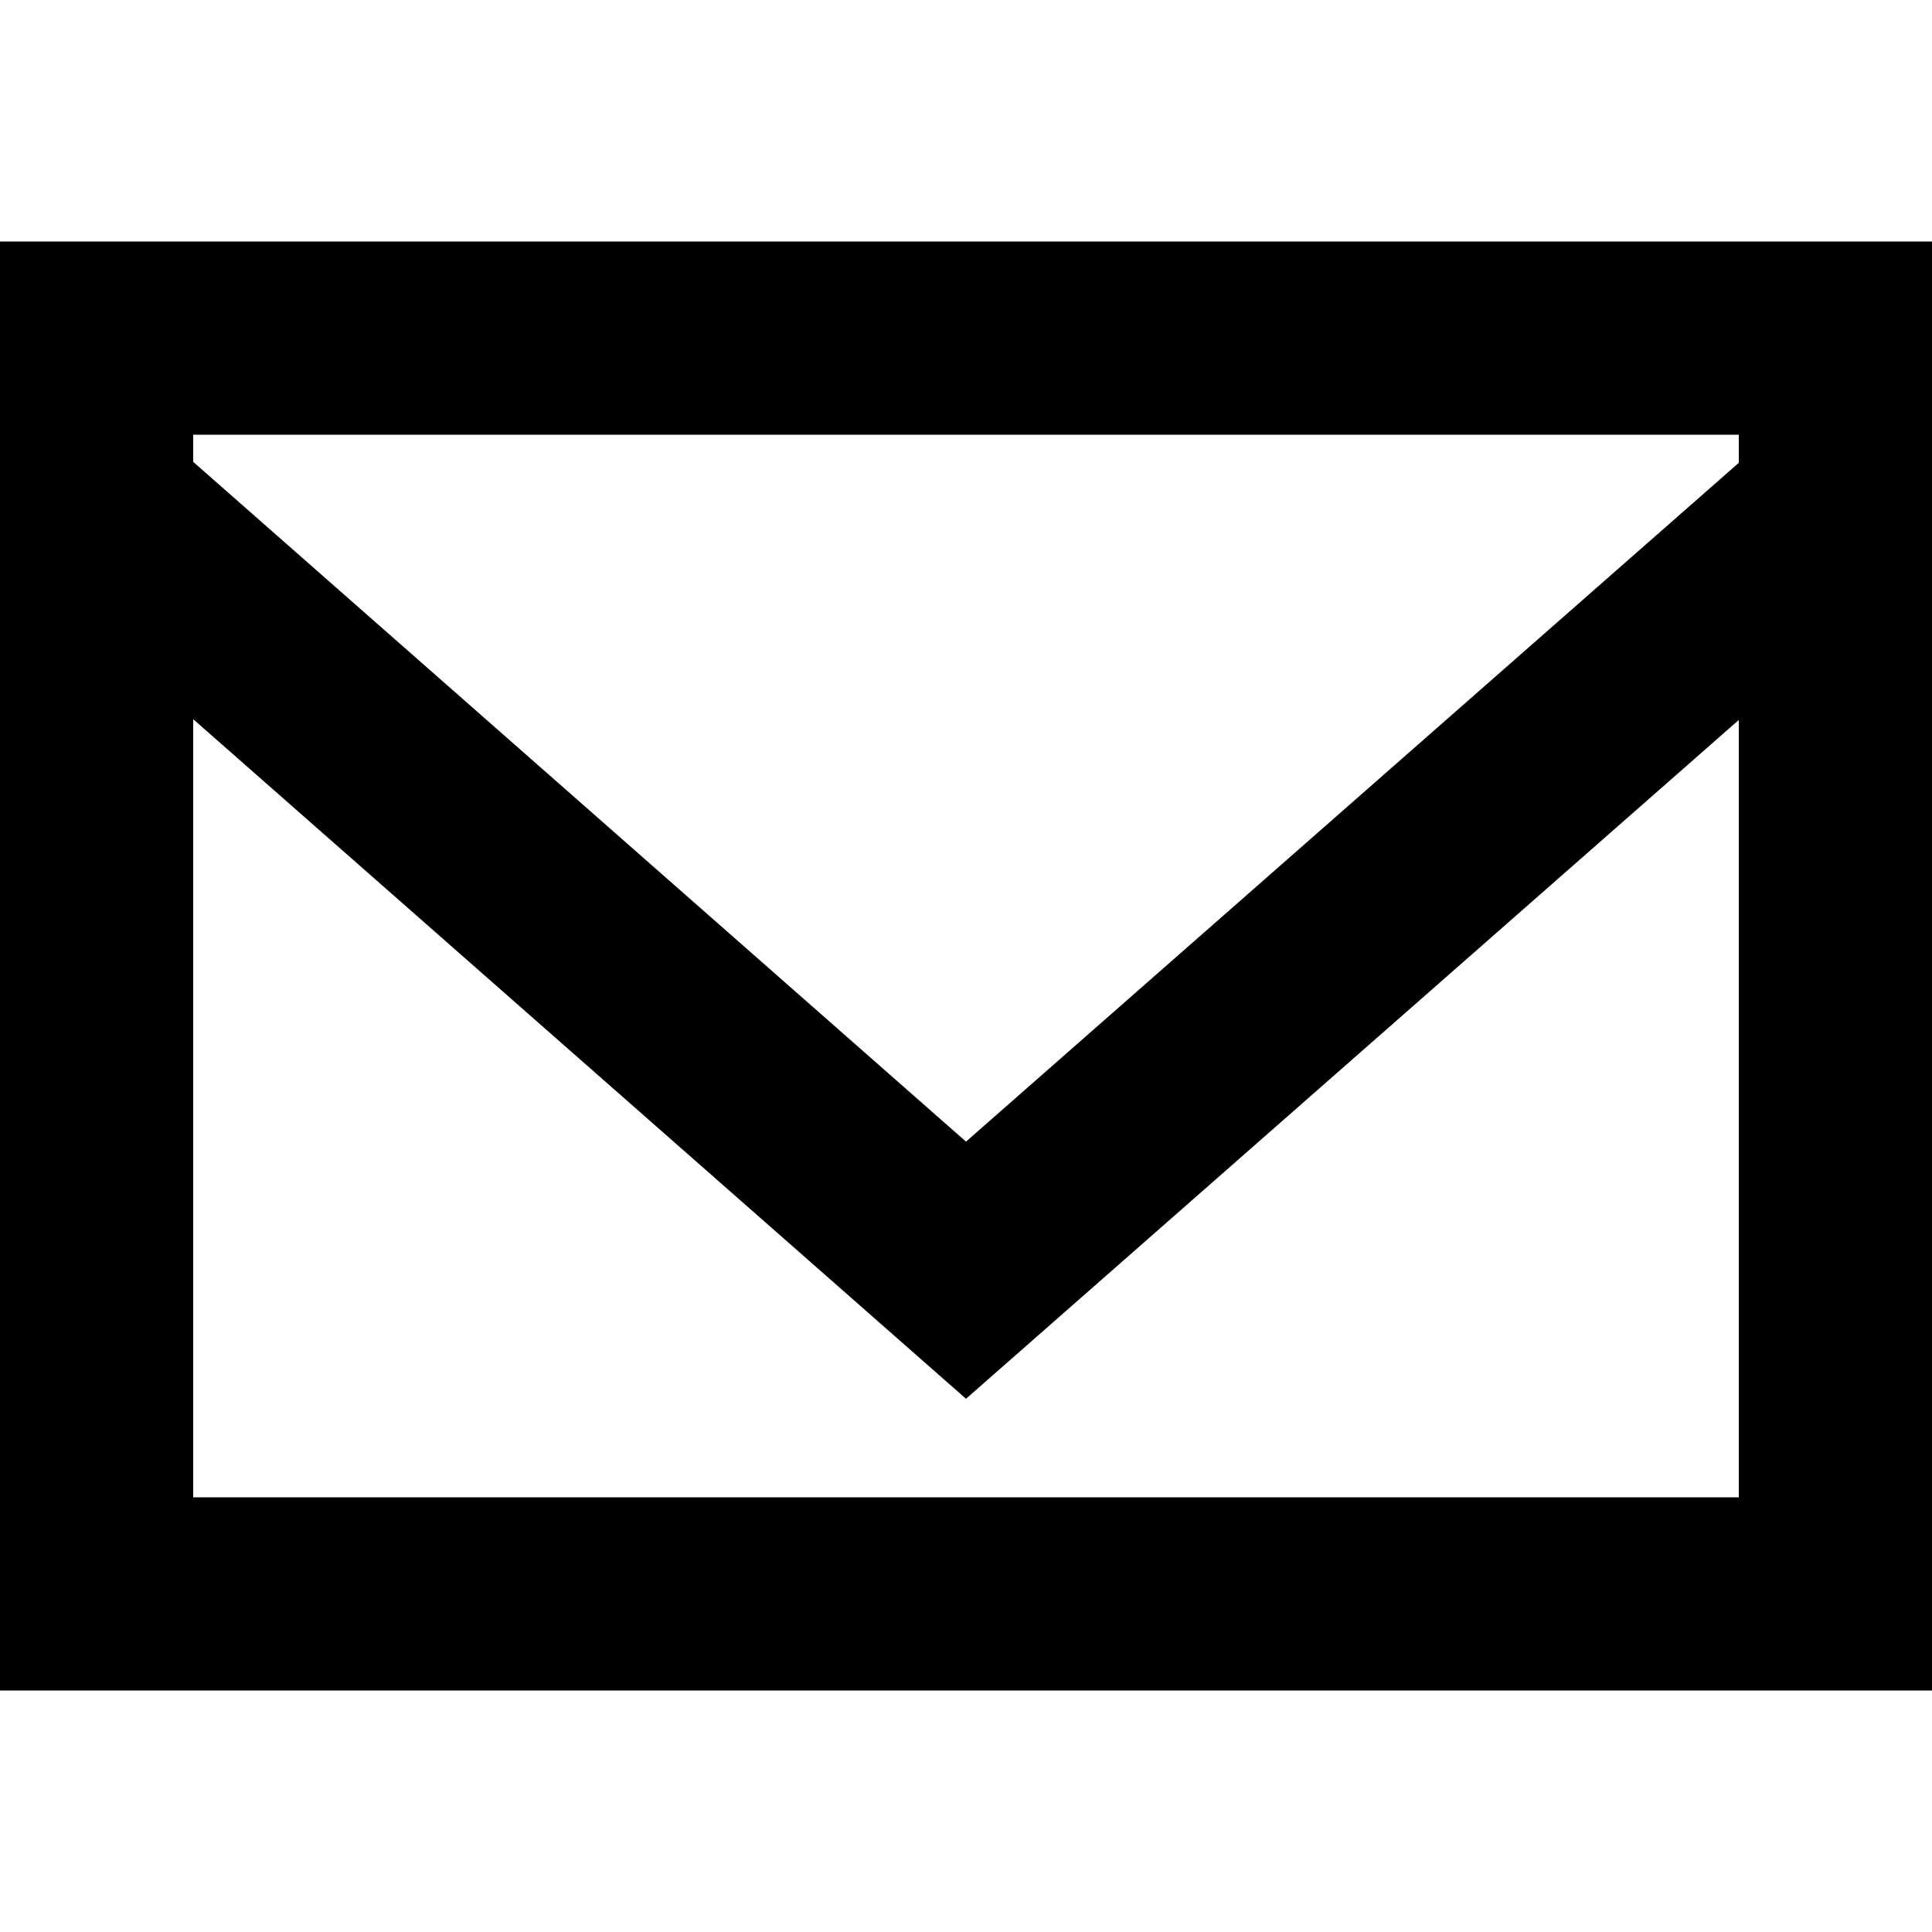
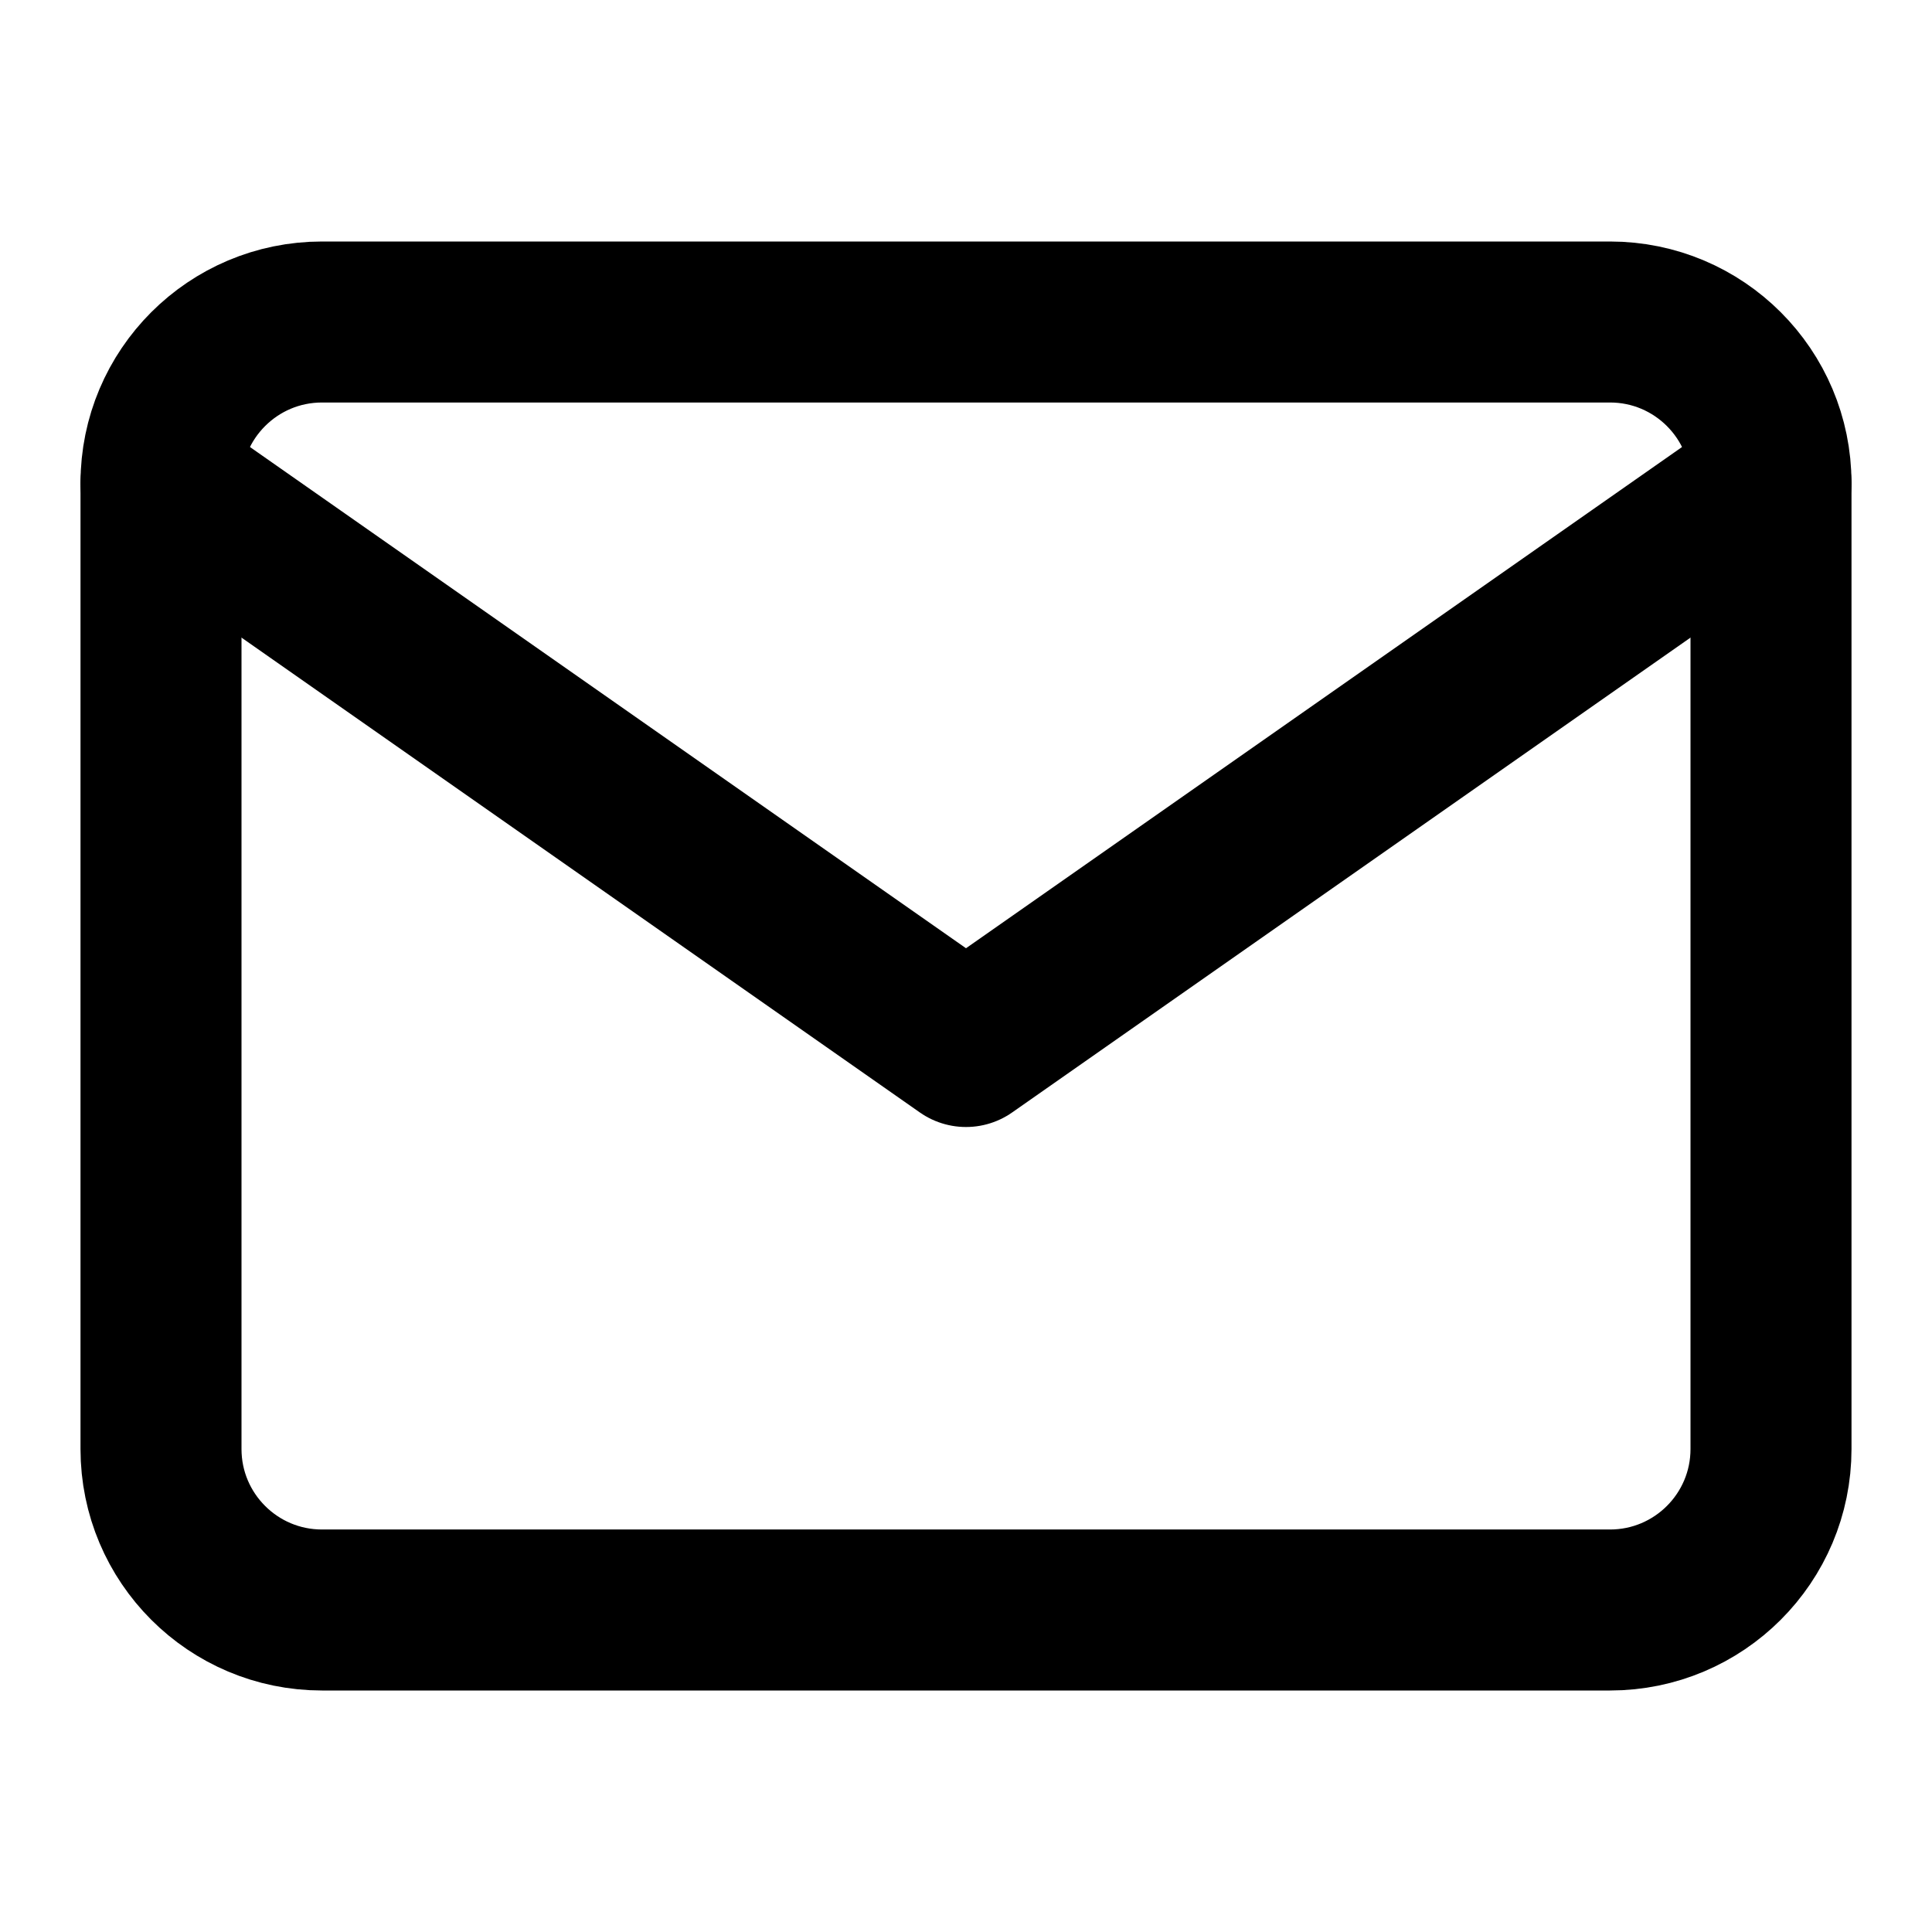
- <svg xmlns="http://www.w3.org/2000/svg" viewBox="0 -2.5 20 20">
-   <g id="Page-1" fill="none" fill-rule="evenodd" stroke="none" stroke-width="1">
-     <g id="Dribbble-Light-Preview" fill="currentColor" transform="translate(-300 -922)">
-       <g id="icons" transform="translate(56 160)">
-         <path id="email-[#1573]" d="m262 764.291-8 7.027-8-7.037V764h16zM246 775v-8.055l8 7.035 8-7.027V775zm-2 2h20v-15h-20z" />
-       </g>
-     </g>
-   </g>
+ <svg xmlns="http://www.w3.org/2000/svg" viewBox="0 0 24 24" fill="none" stroke="currentColor" stroke-width="2" stroke-linecap="round" stroke-linejoin="round">
+   <rect x="2" y="4" width="20" height="16" rx="2" />
+   <path d="M2 6l10 7 10-7" />
</svg>
